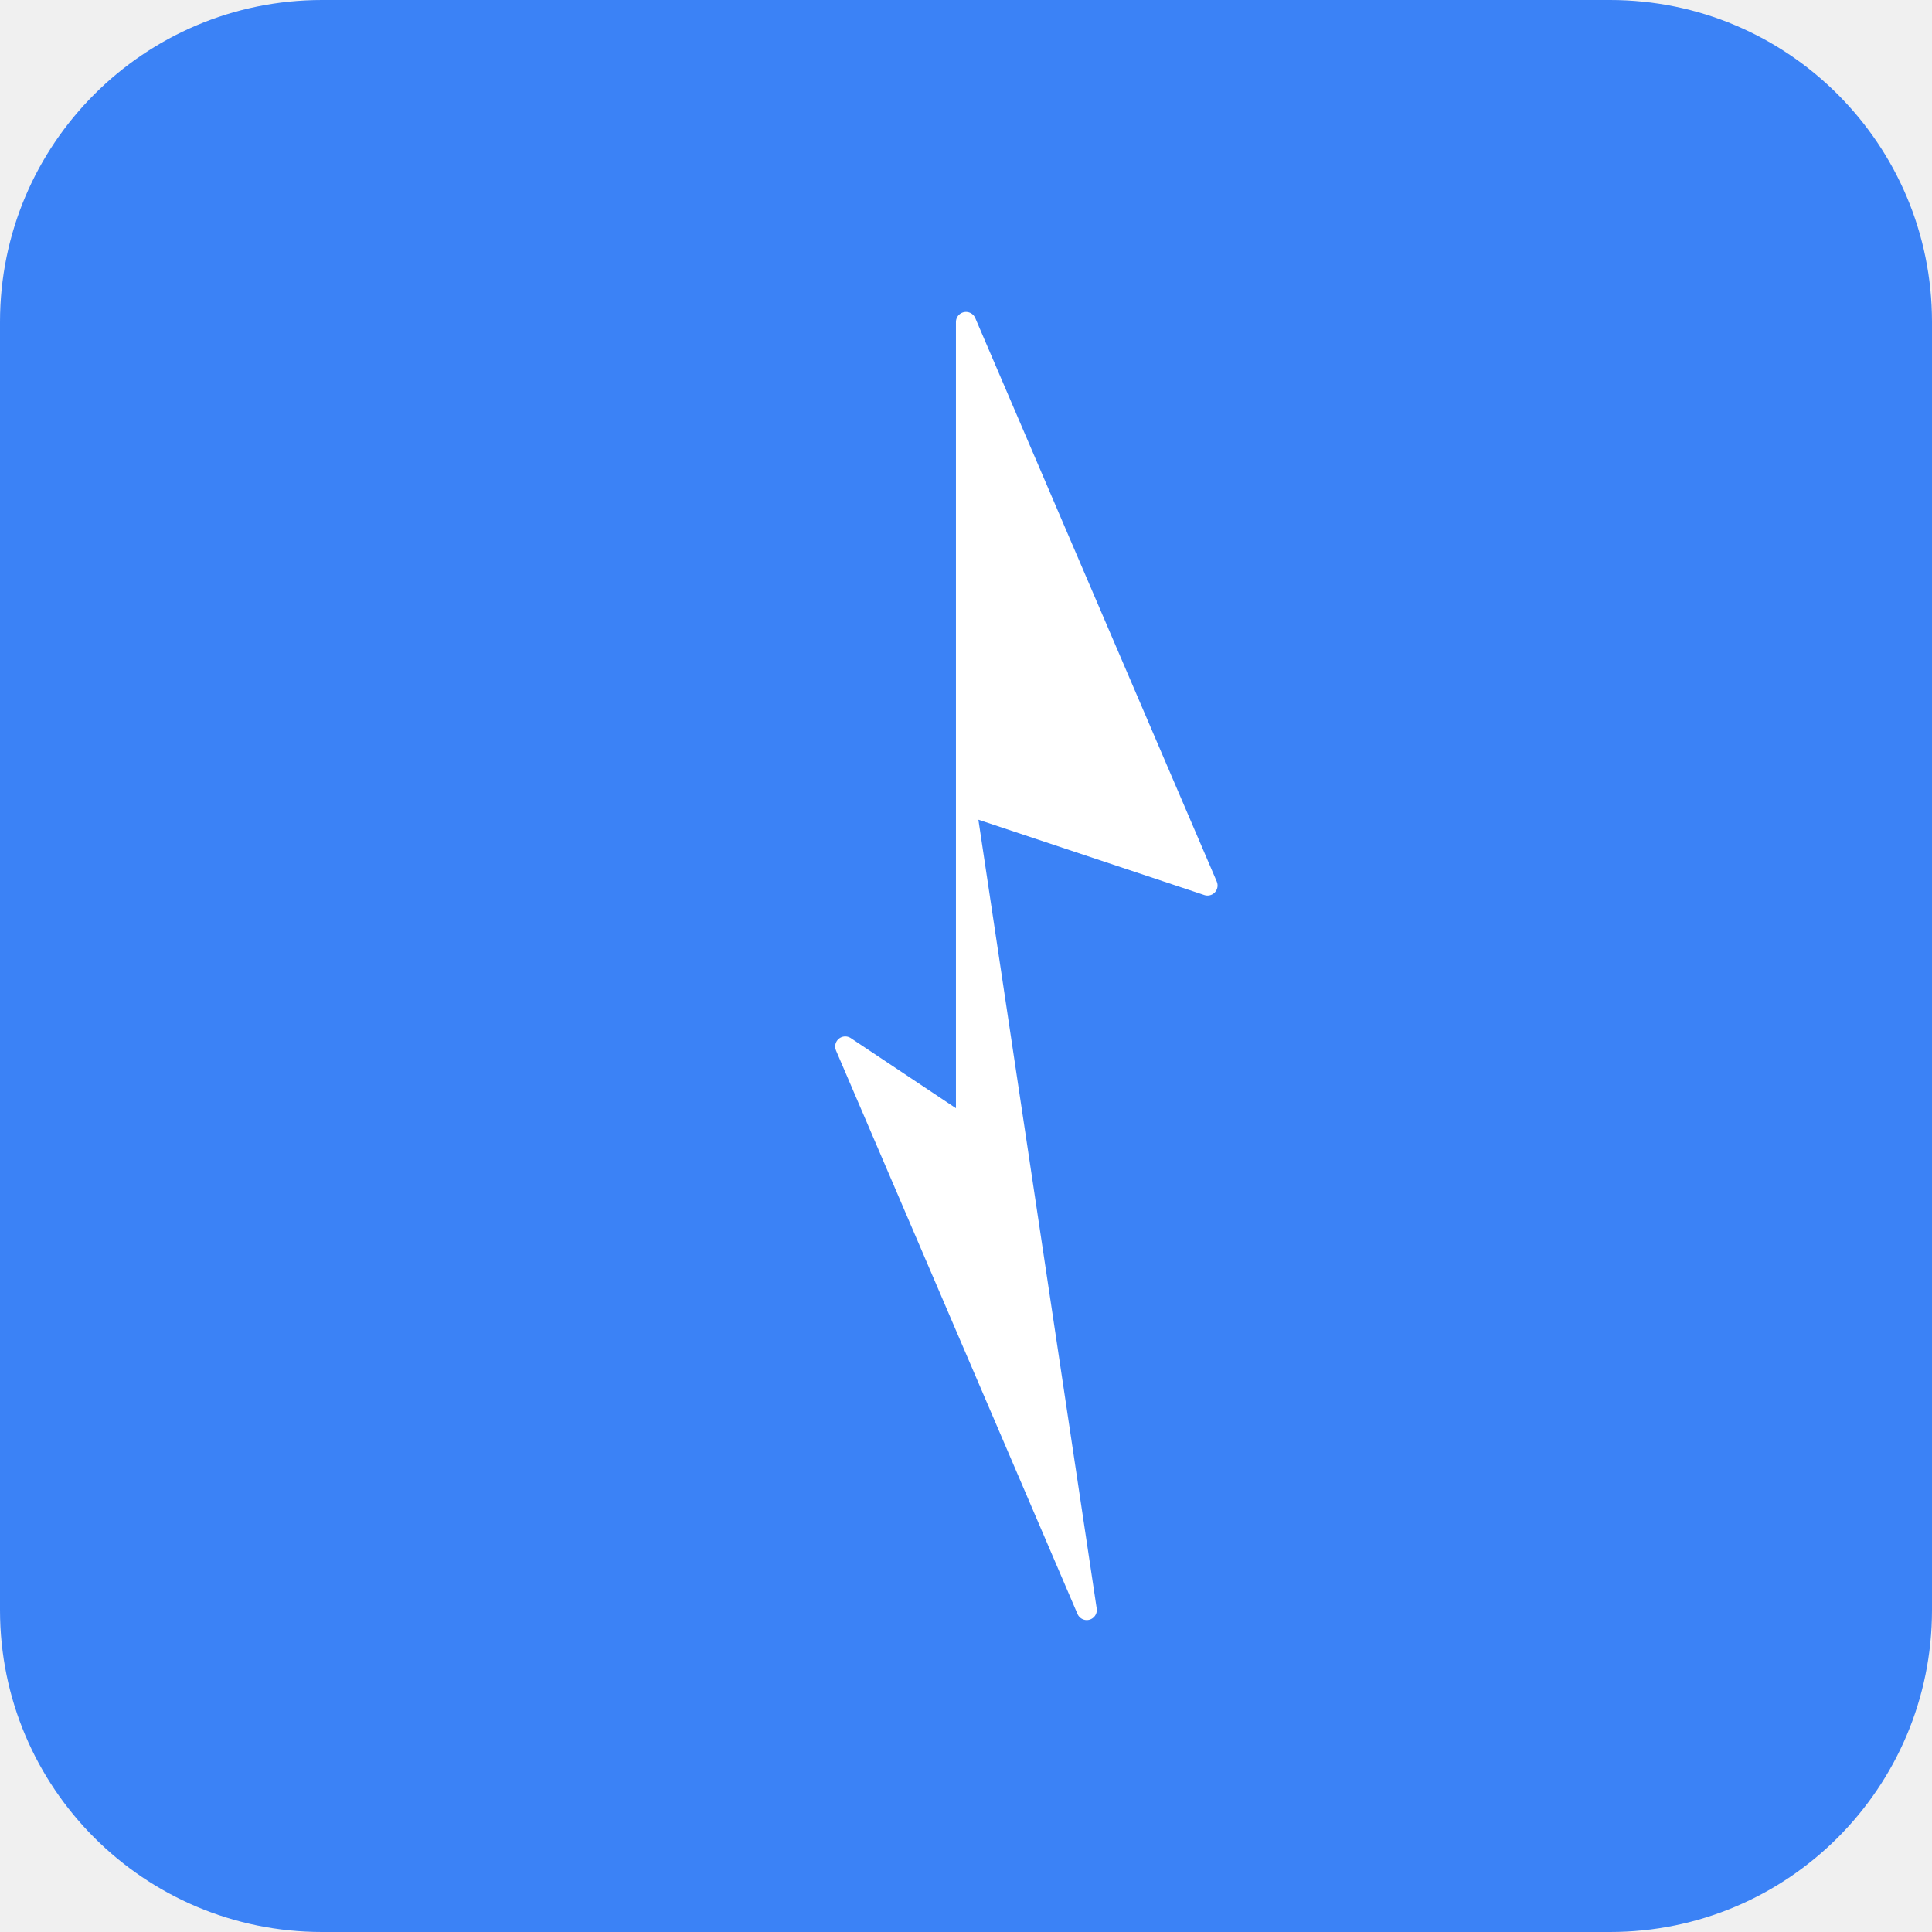
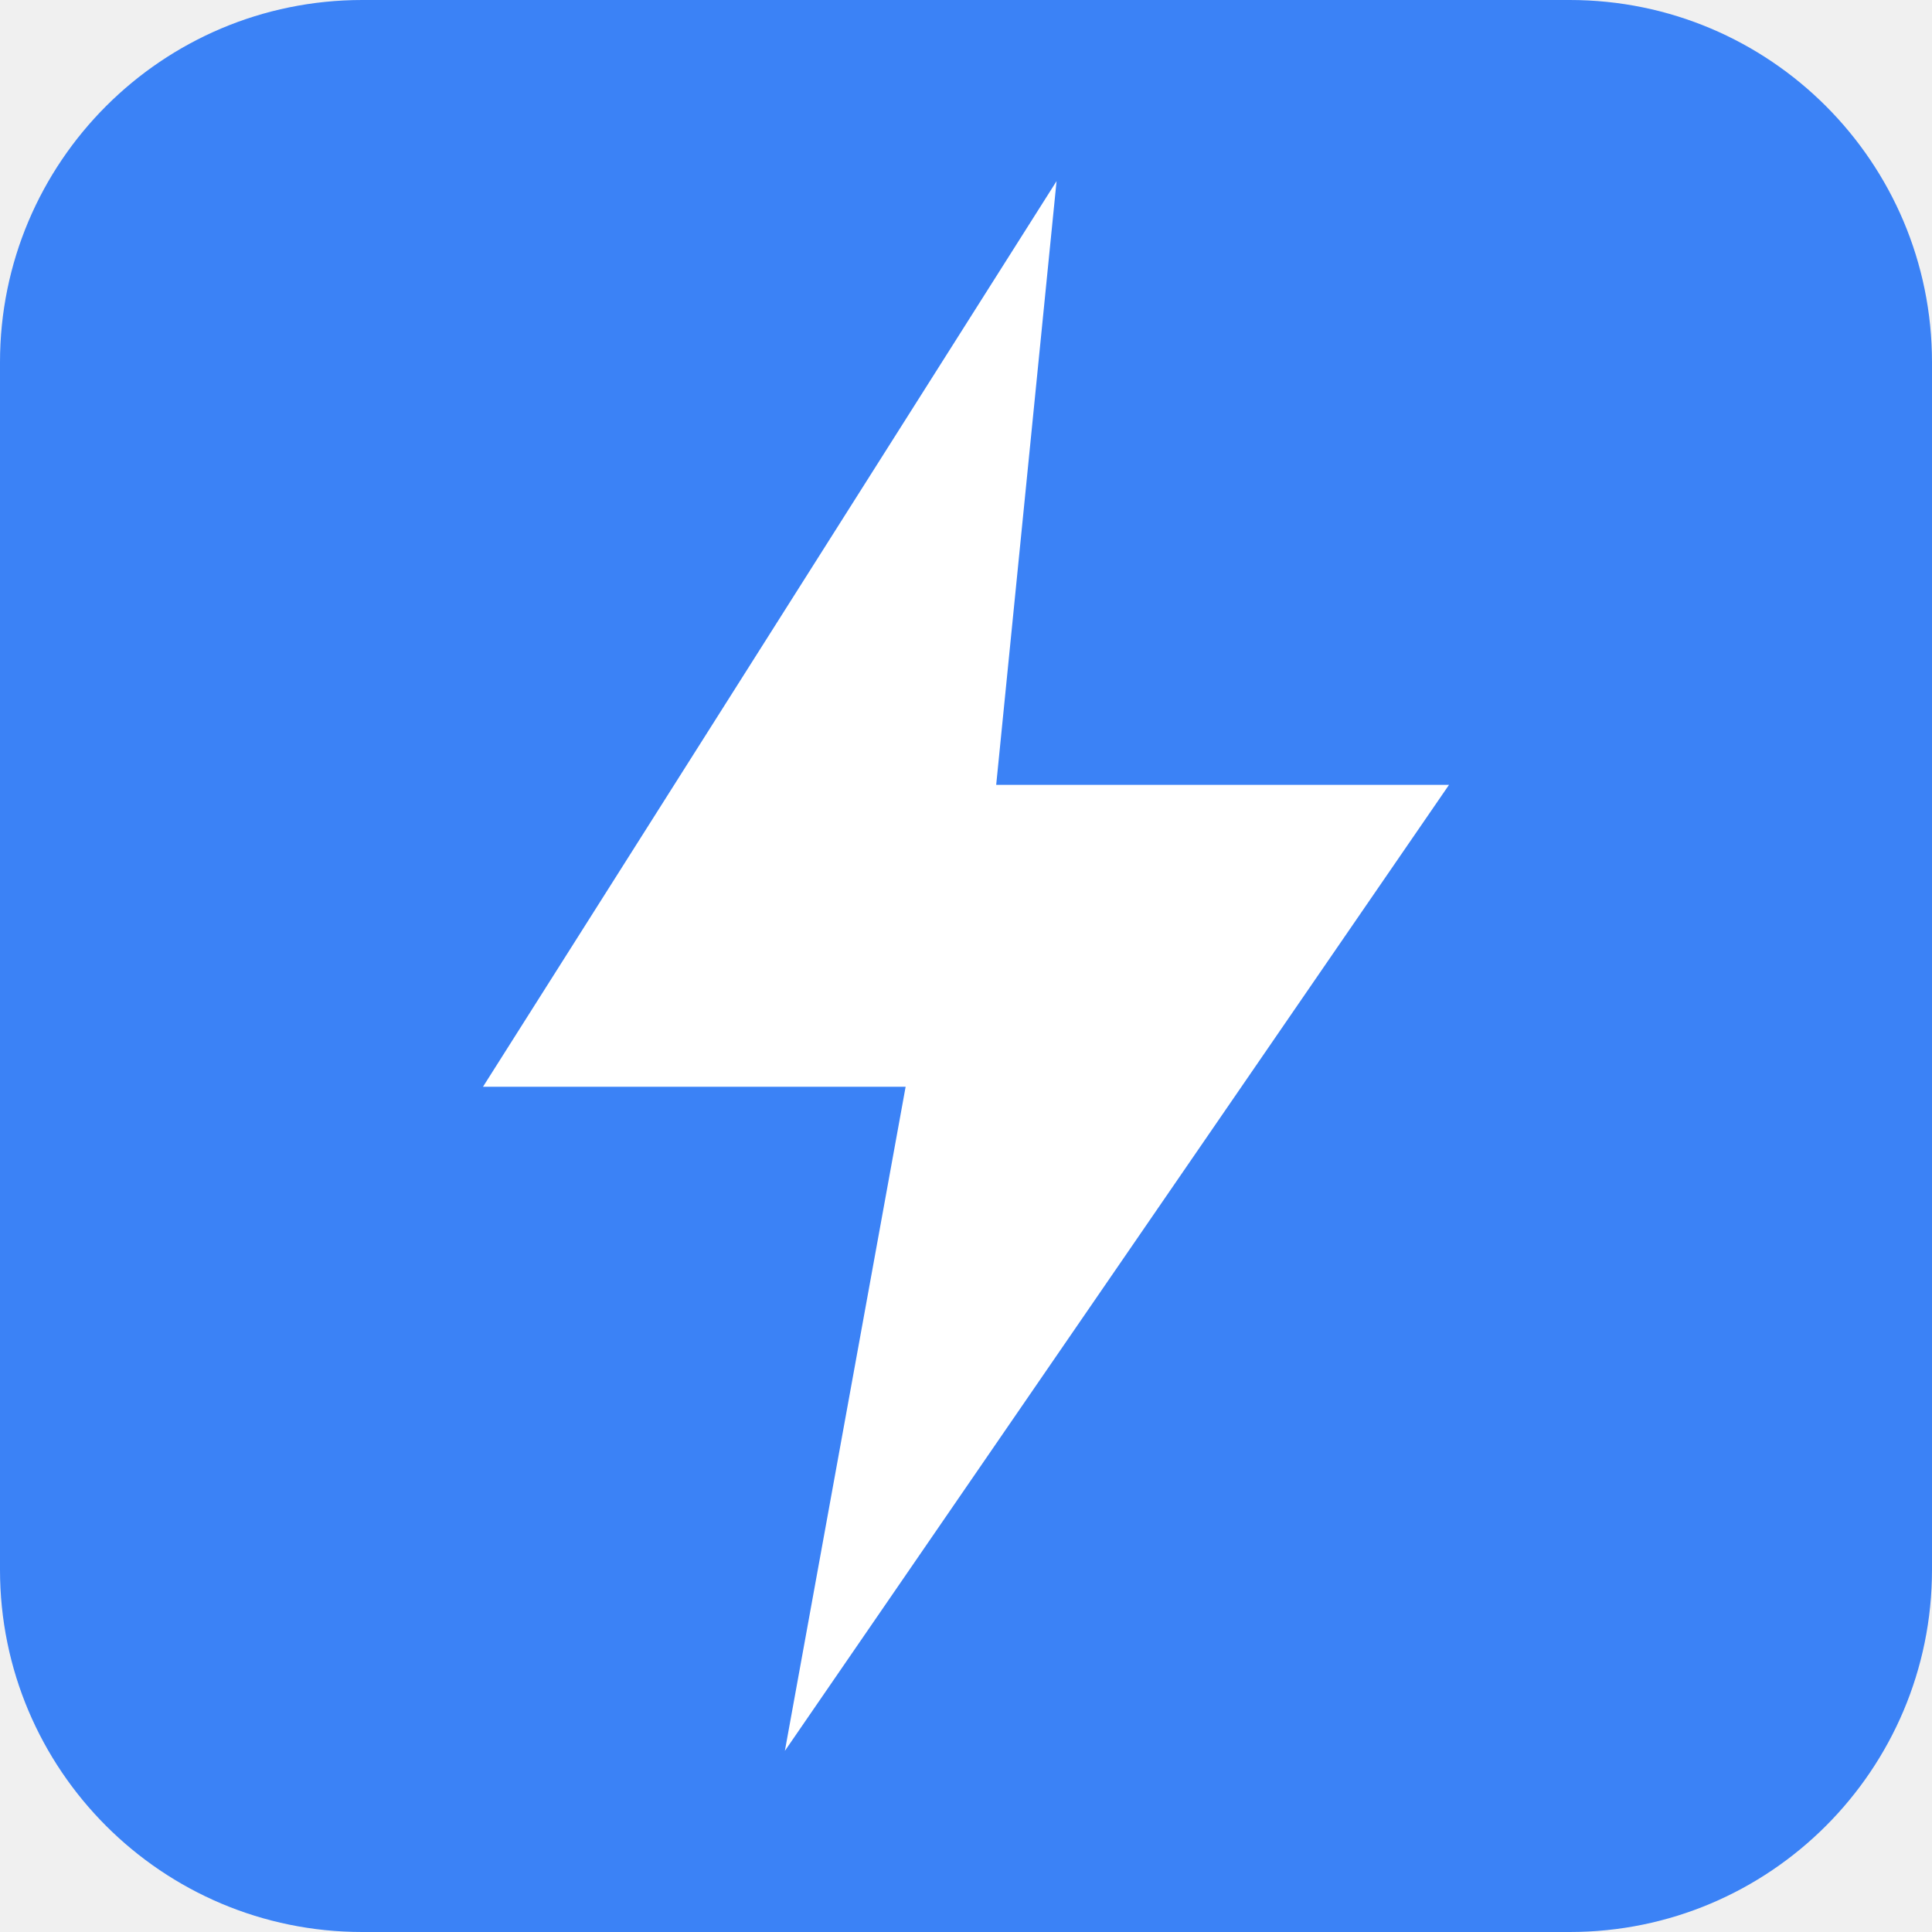
- <svg xmlns="http://www.w3.org/2000/svg" viewBox="0 0 192 192" width="192" height="192">
-   <rect width="192" height="192" rx="32" fill="#3b82f6" />
-   <path d="M96 32 L120 88 L96 80 L108 160 L84 104 L96 112 Z" fill="white" stroke="white" stroke-width="2" stroke-linejoin="round" />
+ <svg xmlns="http://www.w3.org/2000/svg" width="192px" height="192px" viewBox="0 0 192 192" version="1.1">
+   <g id="surface1">
+     <path style=" stroke:none;fill-rule:nonzero;fill:rgb(23.137%,50.98%,96.471%);fill-opacity:1;" d="M 36 0 L 156 0 C 175.883 0 192 16.117 192 36 L 192 156 C 192 175.883 175.883 192 156 192 L 36 192 C 16.117 192 0 175.883 0 156 L 0 36 C 0 16.117 16.117 0 36 0 Z M 36 0 " />
+     <path style=" stroke:none;fill-rule:nonzero;fill:rgb(100%,100%,100%);fill-opacity:1;" d="M 105 18 L 48 108 L 90 108 L 78 174 L 144 78 L 99 78 Z M 105 18 " />
+   </g>
</svg>
